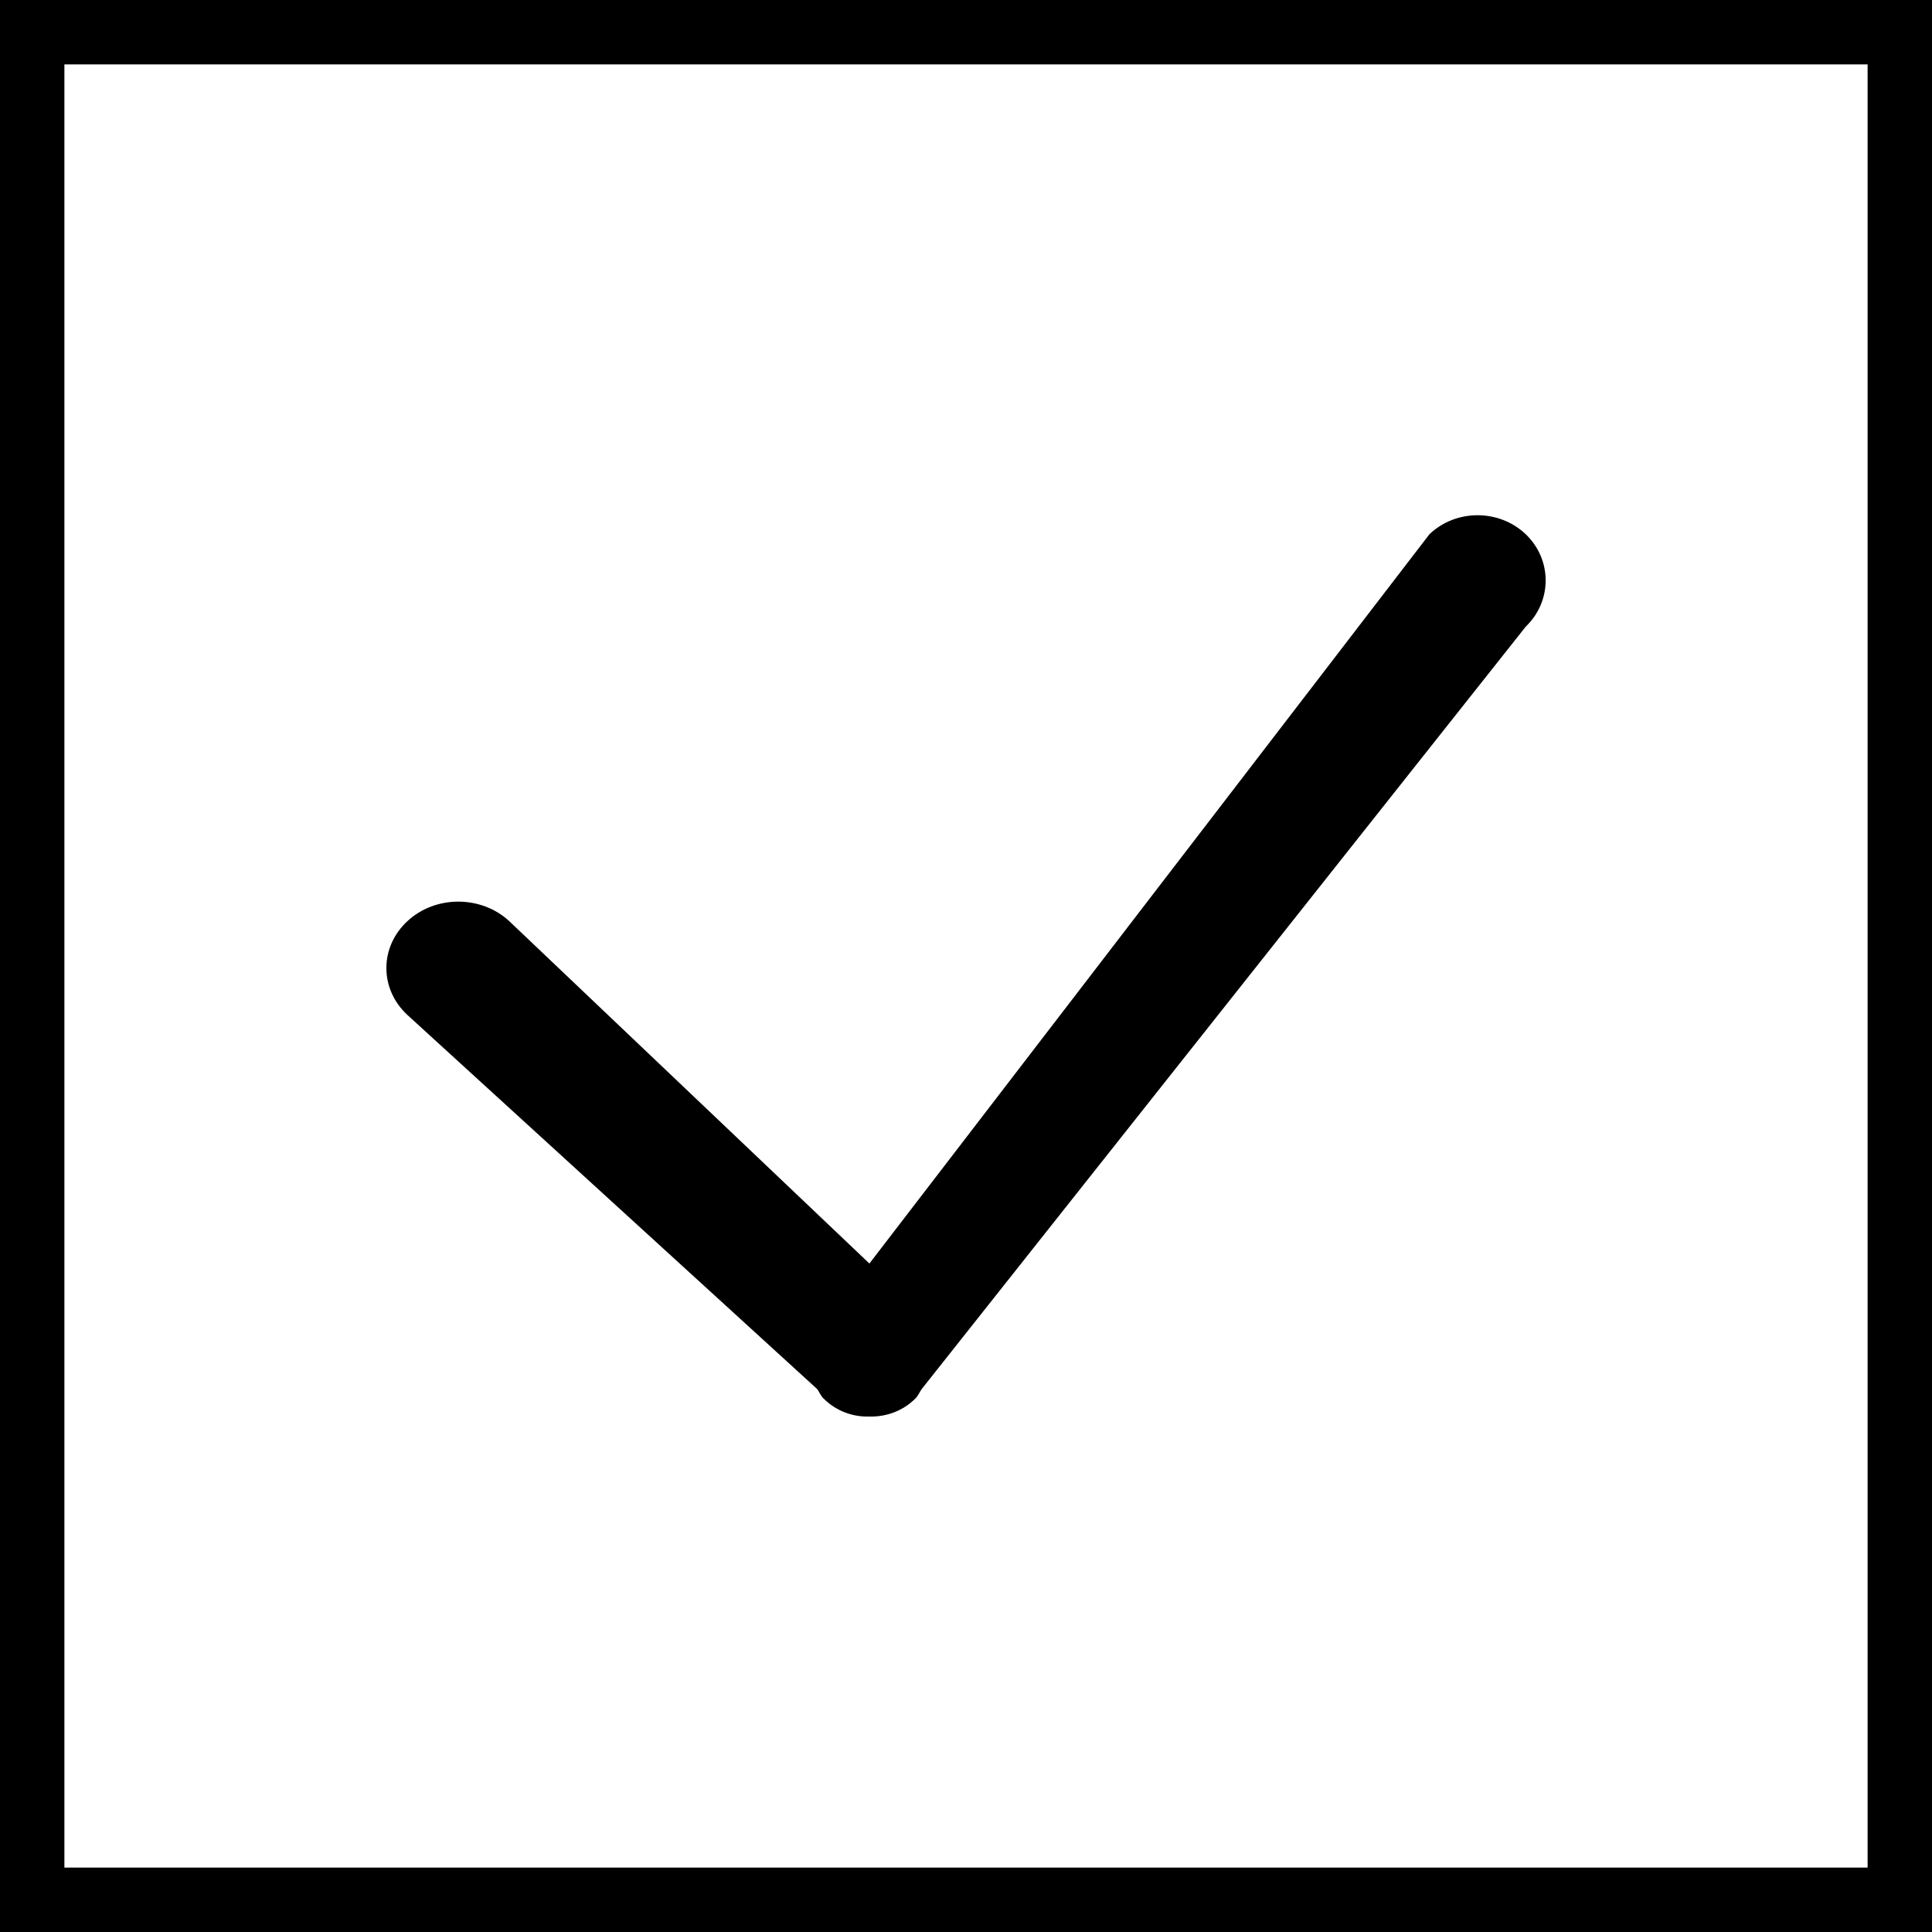
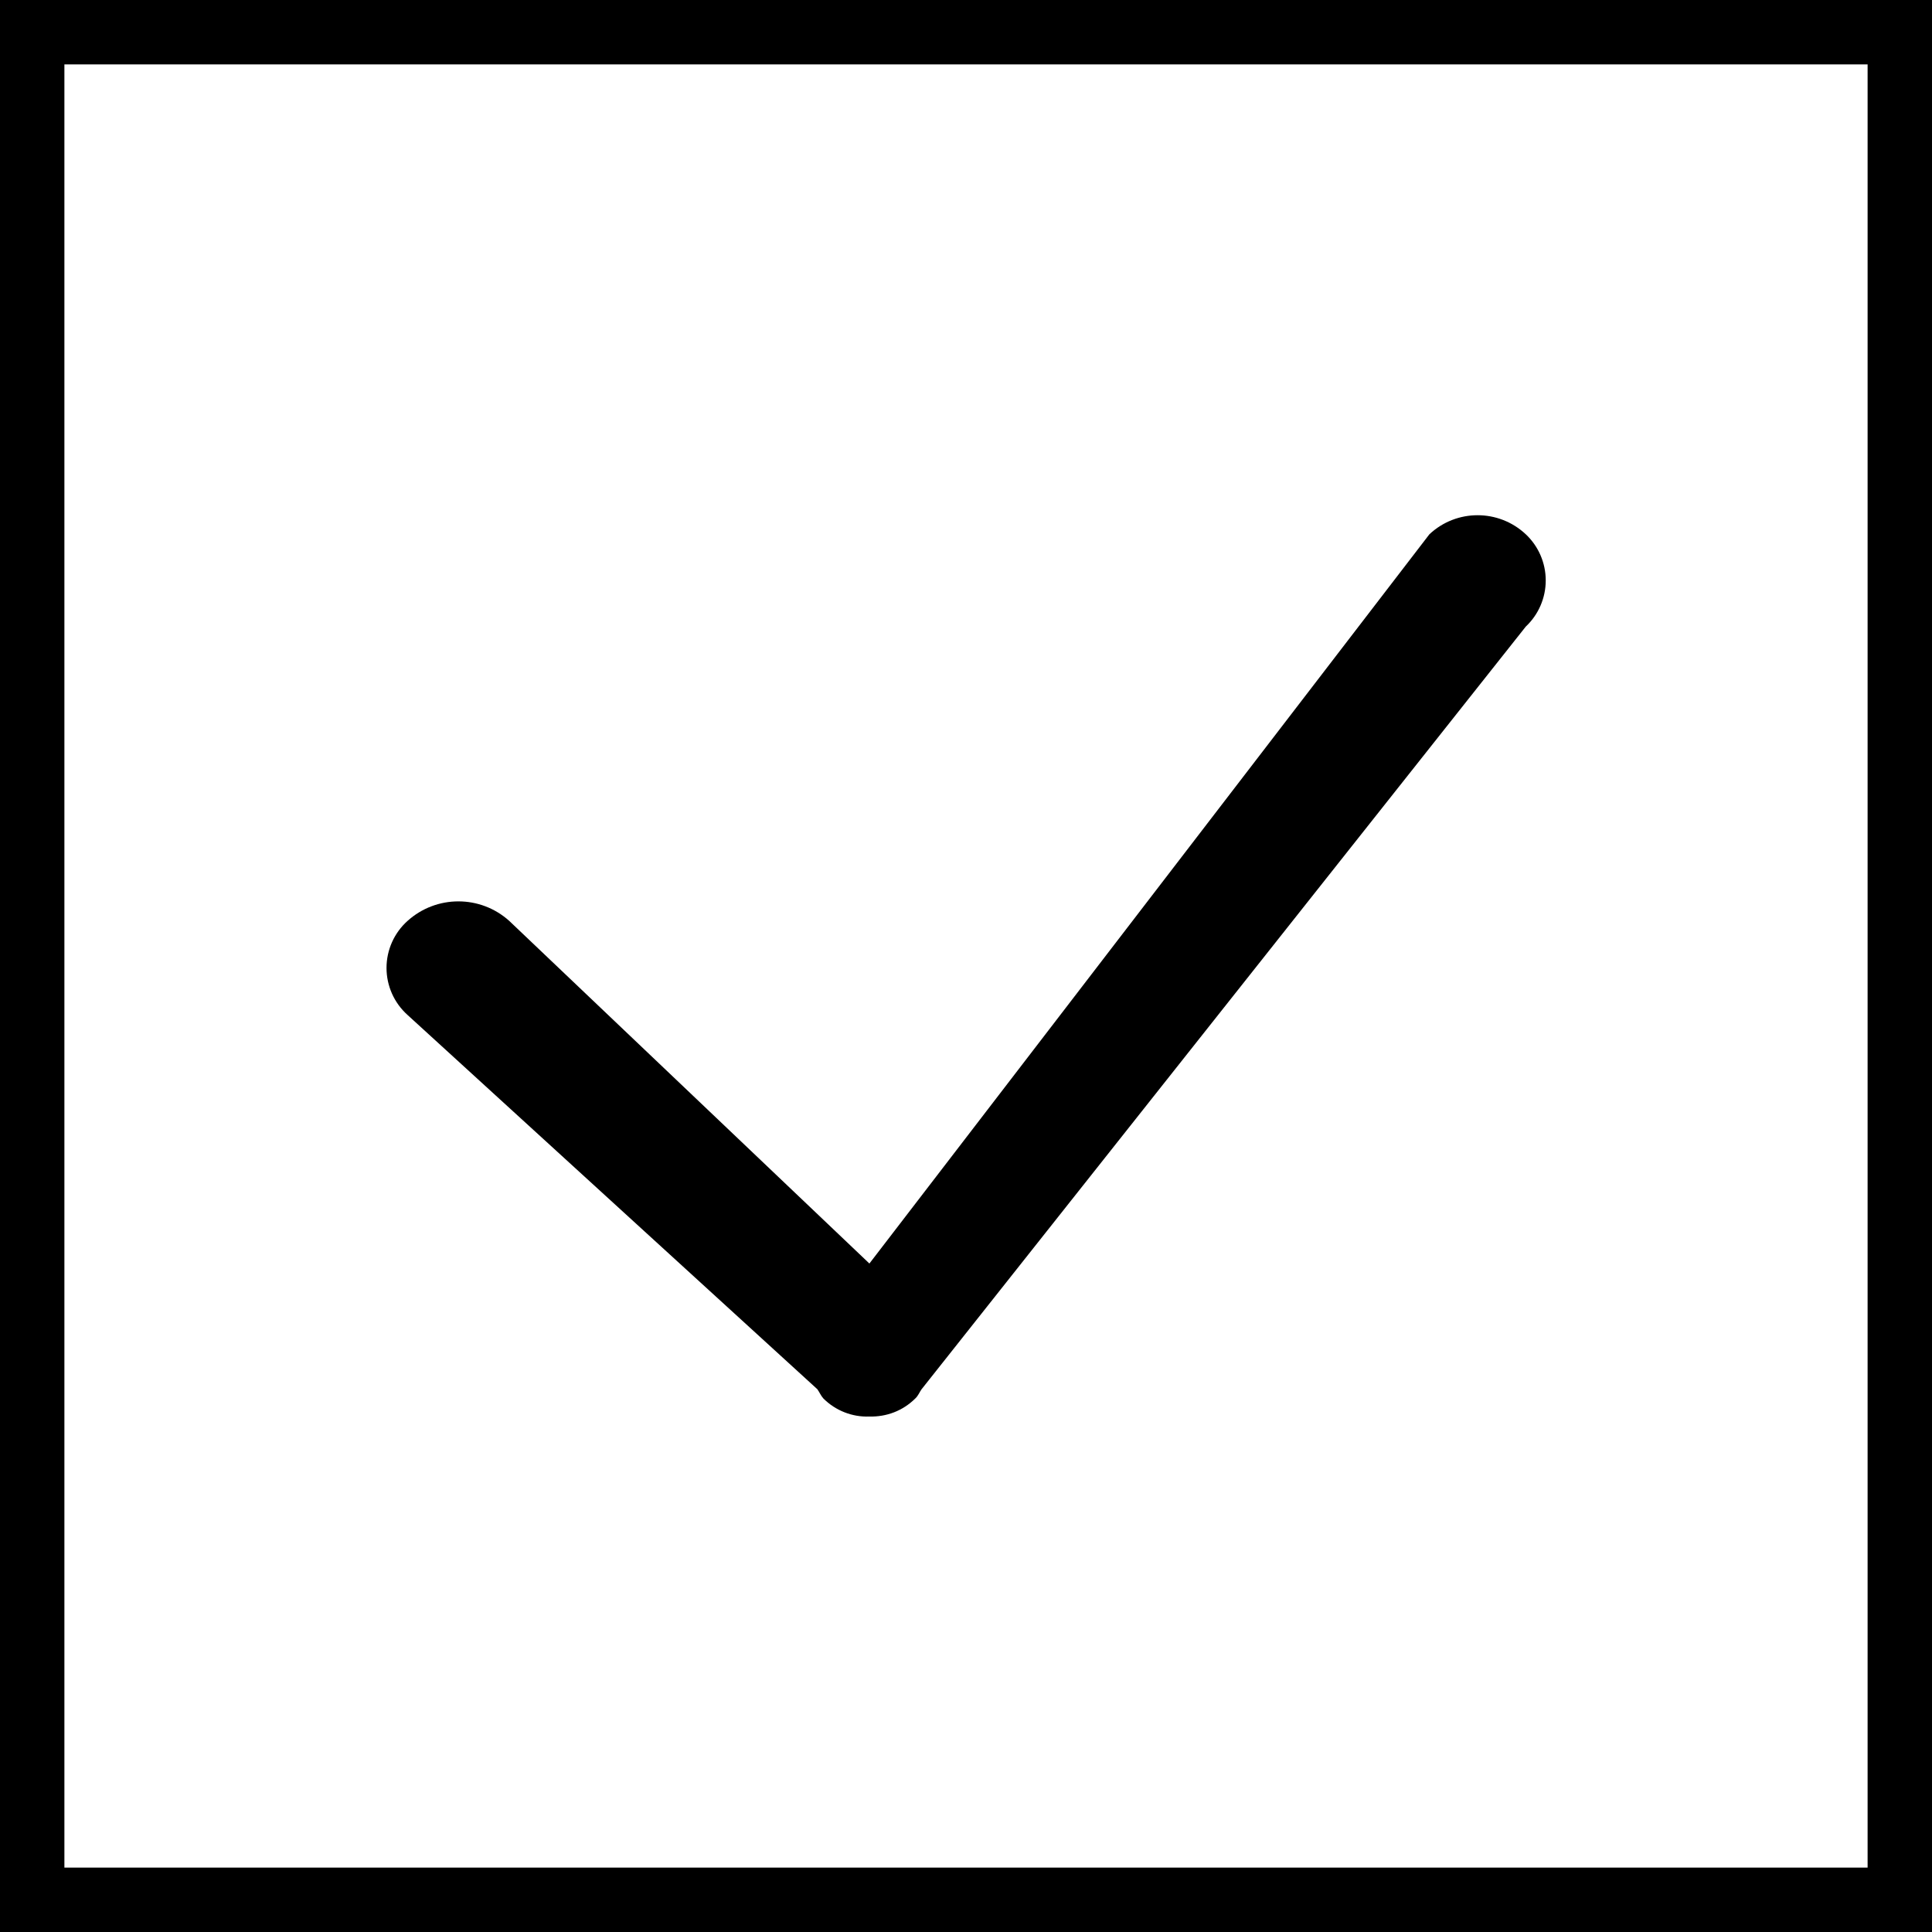
- <svg xmlns="http://www.w3.org/2000/svg" width="15px" height="15px" viewBox="0 0 15 15" version="1.1">
-   <defs />
-   <g id="Page-1" stroke="none" stroke-width="1" fill="none" fill-rule="evenodd">
-     <rect id="Rectangle-2" stroke="#000000" x="0" y="0" width="15" height="15" />
-     <path d="M7.155,10.786 C7.139,10.809 7.129,10.836 7.108,10.857 C7.009,10.956 6.88,11.001 6.75,10.998 C6.621,11.002 6.492,10.956 6.393,10.857 C6.372,10.836 6.362,10.81 6.346,10.786 L3.164,7.881 C2.945,7.679 2.945,7.353 3.164,7.151 C3.381,6.95 3.735,6.95 3.953,7.151 L6.75,9.81 L11.098,4.148 C11.304,3.951 11.639,3.951 11.846,4.148 C12.052,4.346 12.052,4.667 11.846,4.865 L7.155,10.786 L7.155,10.786 Z" id="Path" fill="#000000" />
+ <svg xmlns="http://www.w3.org/2000/svg" width="15" height="15" viewBox="0 0 15 15">
+   <g fill="none" fill-rule="evenodd">
+     <path stroke="#000" d="M0 0h15v15H0z" />
+     <path d="M7.155 10.786c-.016.023-.026.05-.047.07-.1.1-.228.145-.358.142a.48.48 0 0 1-.357-.14c-.02-.022-.03-.048-.047-.072L3.164 7.88a.49.49 0 0 1 0-.73.59.59 0 0 1 .79 0L6.75 9.81l4.348-5.662a.547.547 0 0 1 .748 0 .492.492 0 0 1 0 .717l-4.69 5.92z" fill="#000" />
  </g>
</svg>
